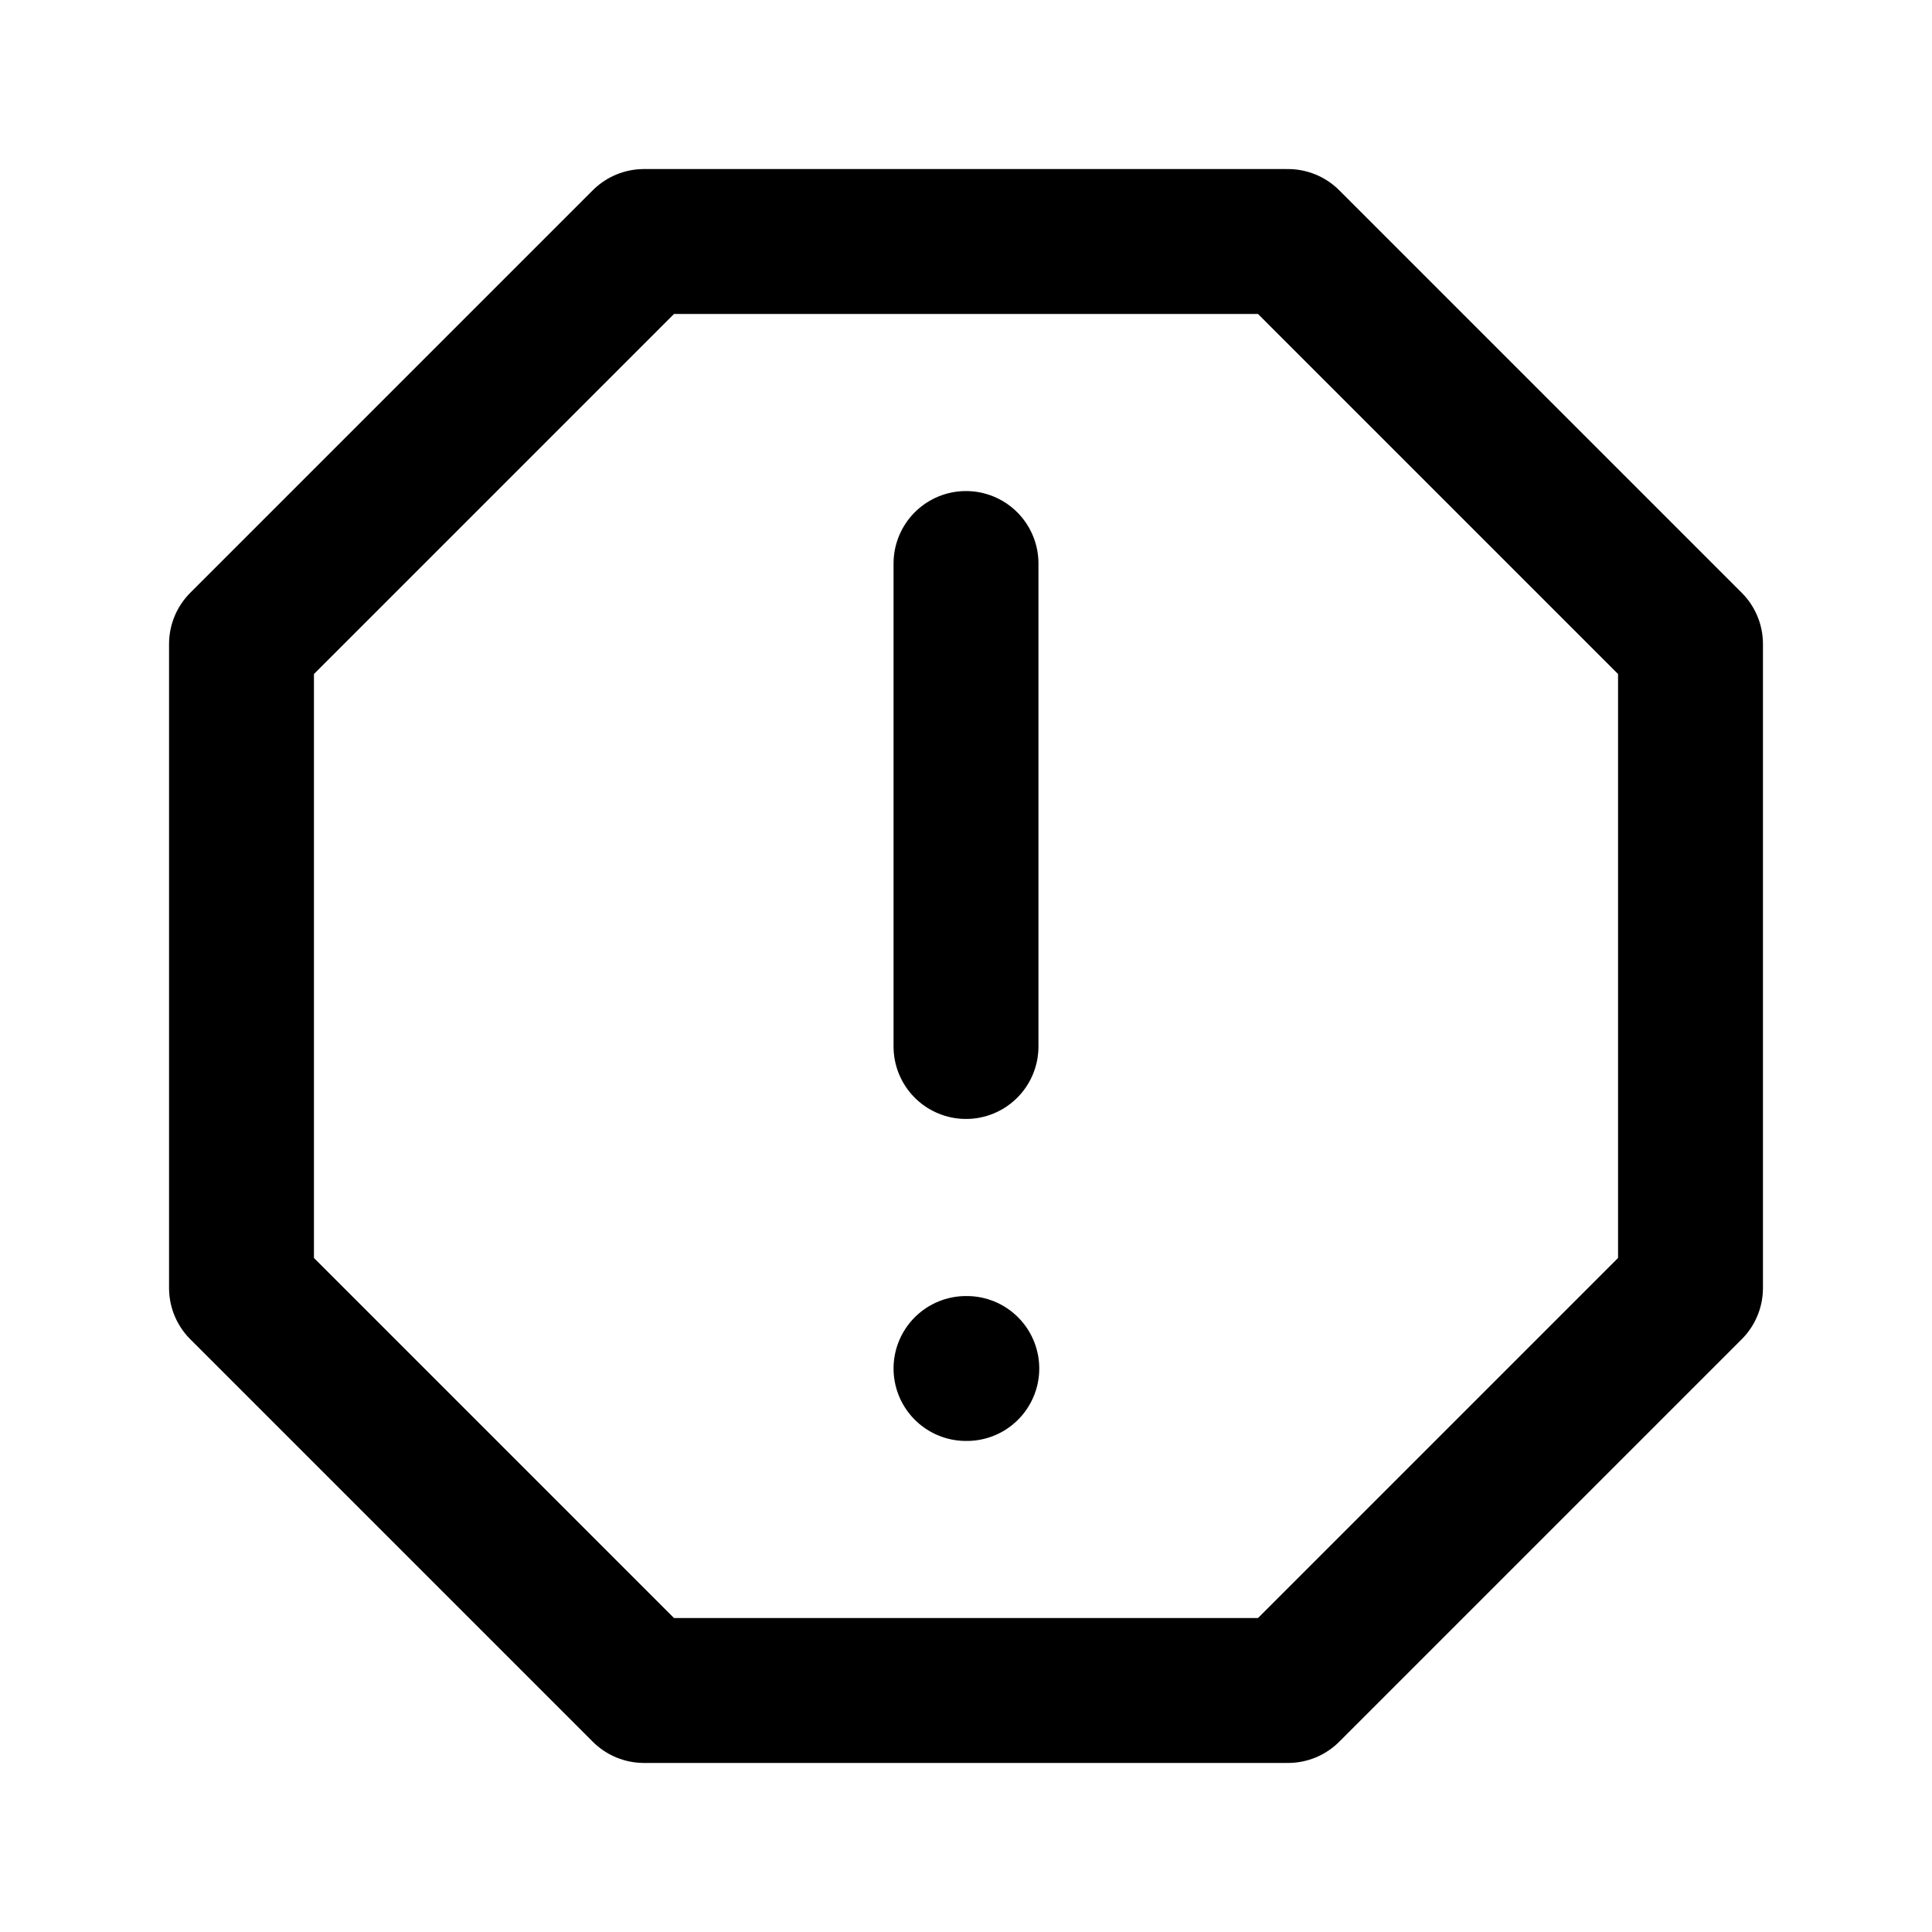
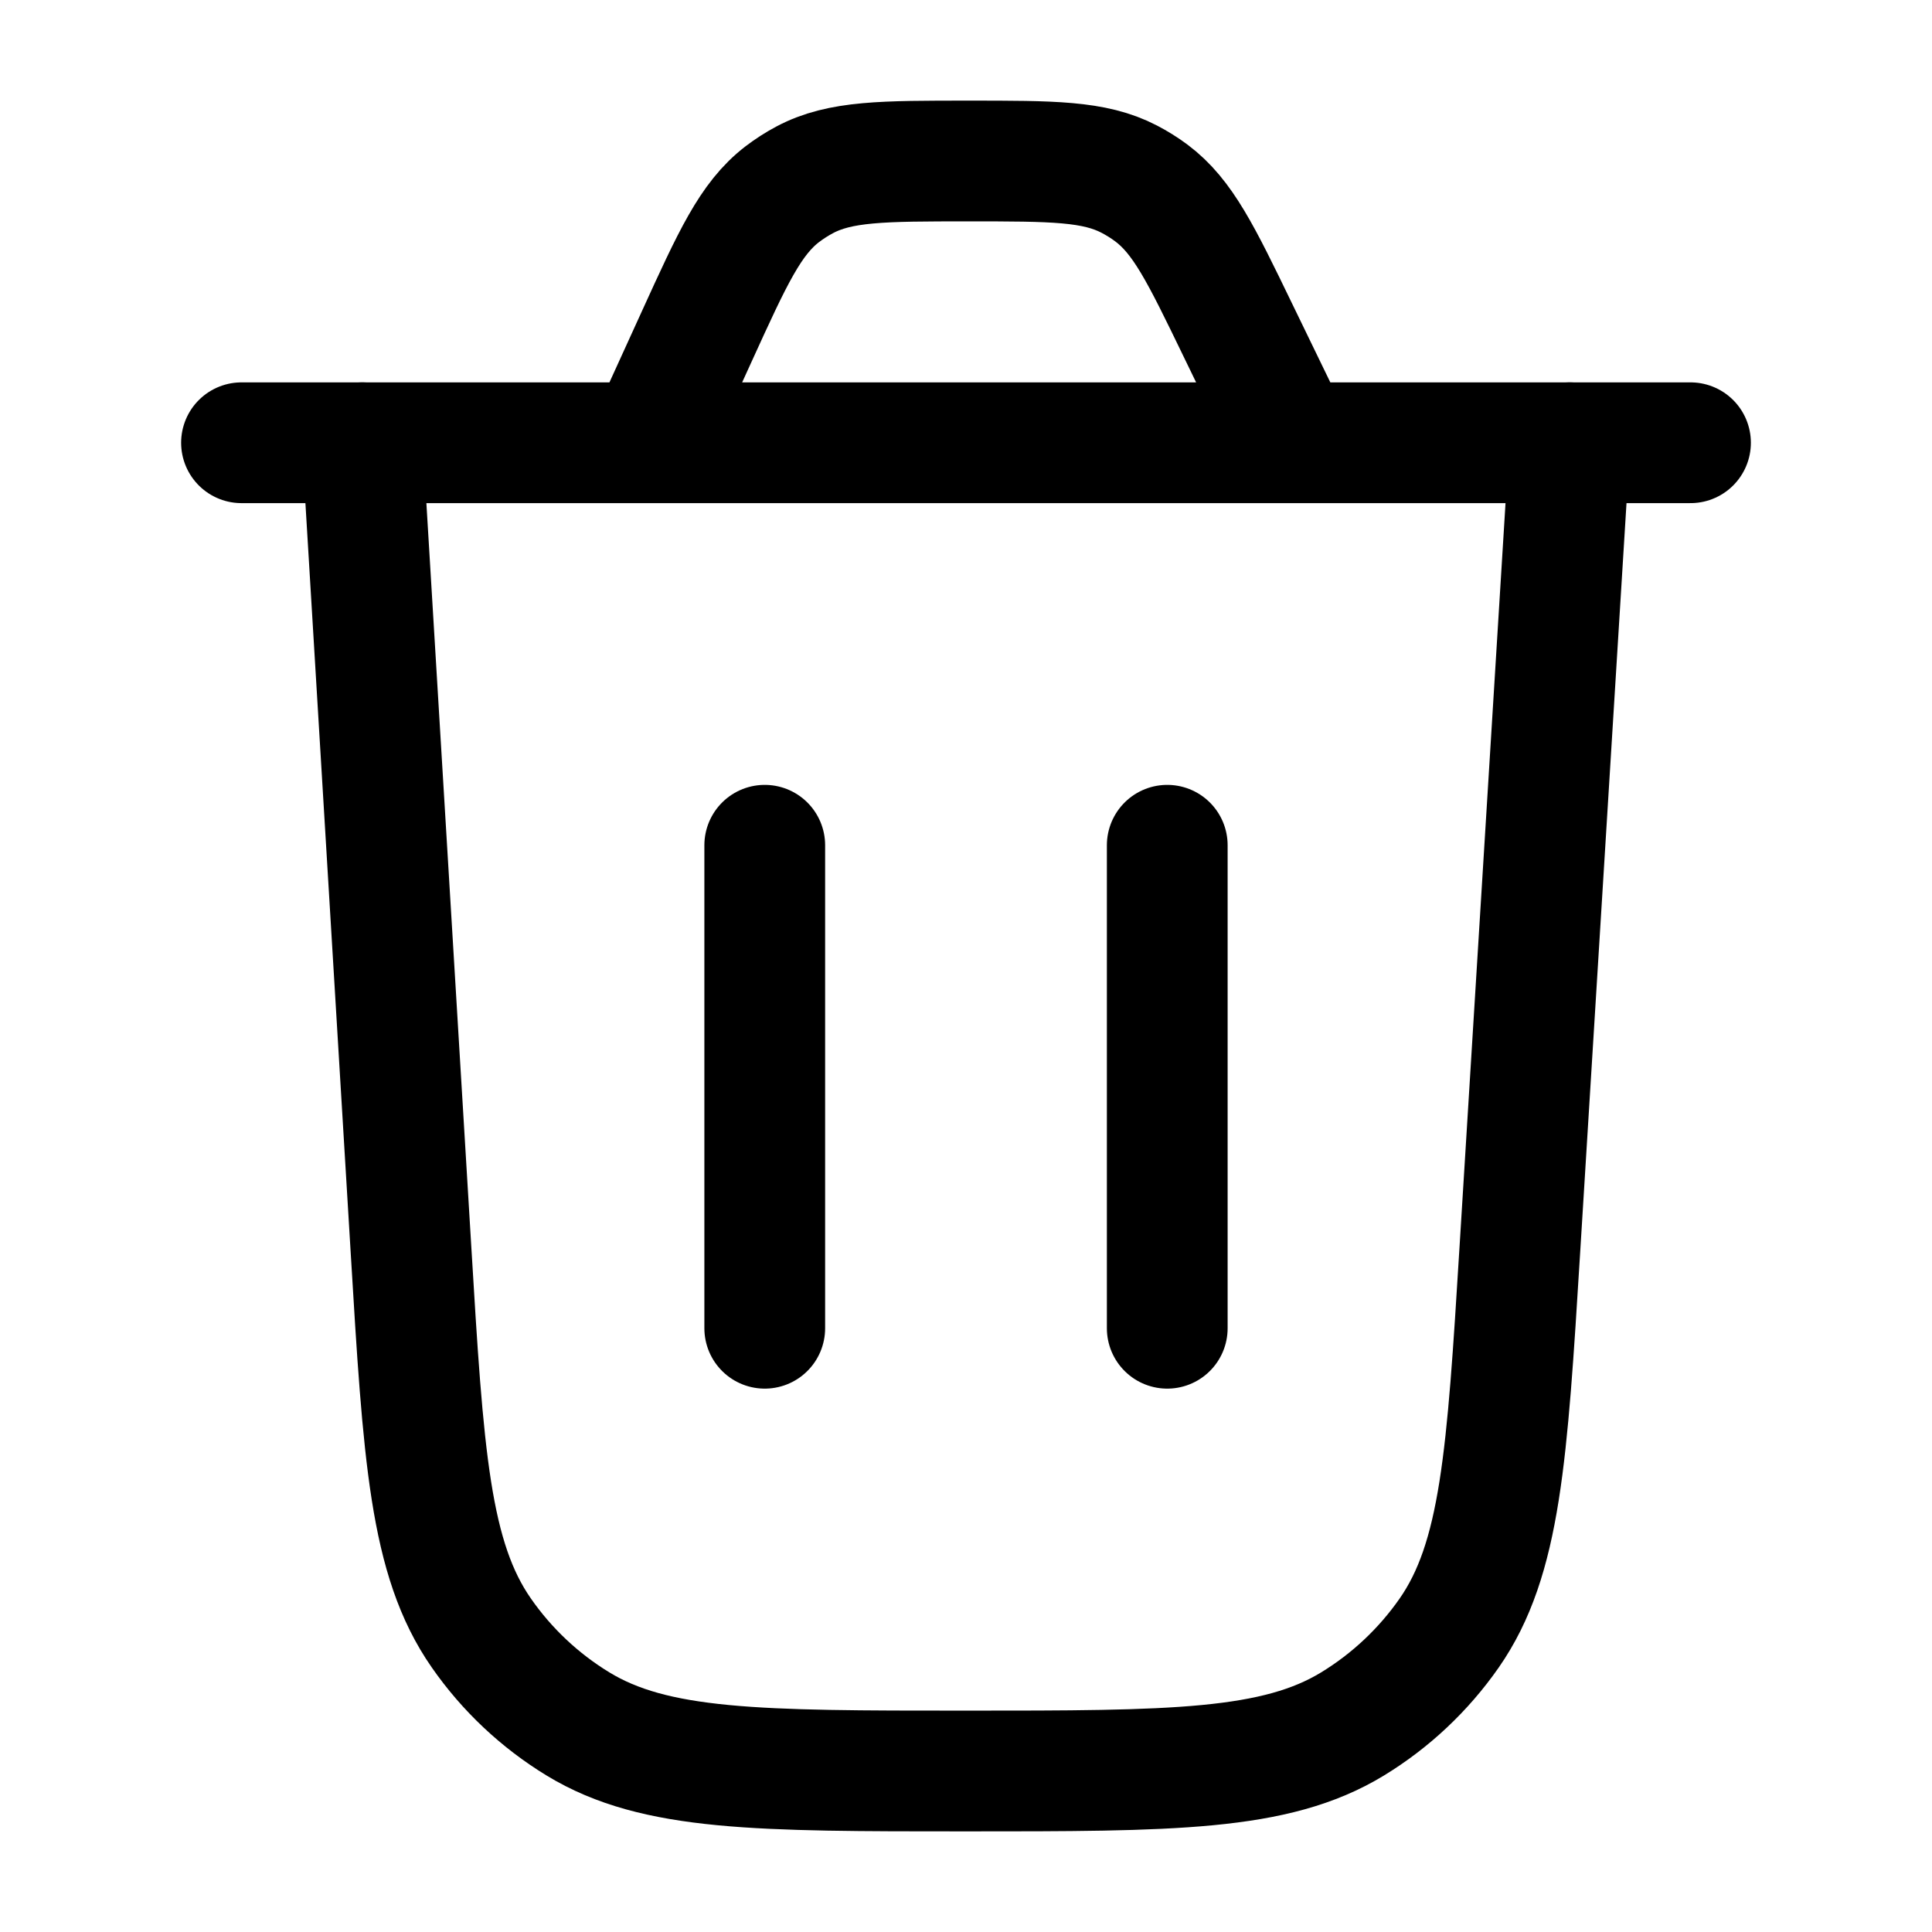
- <svg xmlns="http://www.w3.org/2000/svg" viewBox="0 0 24 24" fill="none" stroke="currentColor" stroke-width="1.8" stroke-linecap="round" stroke-linejoin="round">
-   <path d="m8 3-5 5v8l5 5h8l5-5V8l-5-5H8Z" />
-   <path d="M12 7v6m0 4h.01" />
+ <svg xmlns="http://www.w3.org/2000/svg" viewBox="0 0 24 24" fill="none">
+   <path d="M19.5 5.5L18.88 15.525C18.722 18.086 18.643 19.367 18.001 20.288C17.683 20.743 17.275 21.127 16.801 21.416C15.842 22 14.559 22 11.993 22C9.423 22 8.138 22 7.179 21.415C6.705 21.126 6.296 20.741 5.979 20.285C5.337 19.363 5.259 18.08 5.105 15.515L4.5 5.5" stroke="currentColor" stroke-linecap="round" stroke-width="1.5" />
+   <path d="M3 5.5H21M16.056 5.5L15.373 4.092C14.92 3.156 14.693 2.689 14.302 2.397C14.215 2.332 14.123 2.275 14.027 2.225C13.594 2 13.074 2 12.034 2C10.969 2 10.436 2 9.996 2.234C9.898 2.286 9.805 2.346 9.717 2.413C9.322 2.717 9.101 3.202 8.659 4.171L8.053 5.5" stroke="currentColor" stroke-linecap="round" stroke-width="1.5" />
+   <path d="M9.5 16.5L9.5 10.5" stroke="currentColor" stroke-linecap="round" stroke-width="1.5" />
+   <path d="M14.5 16.5L14.5 10.5" stroke="currentColor" stroke-linecap="round" stroke-width="1.5" />
</svg>
